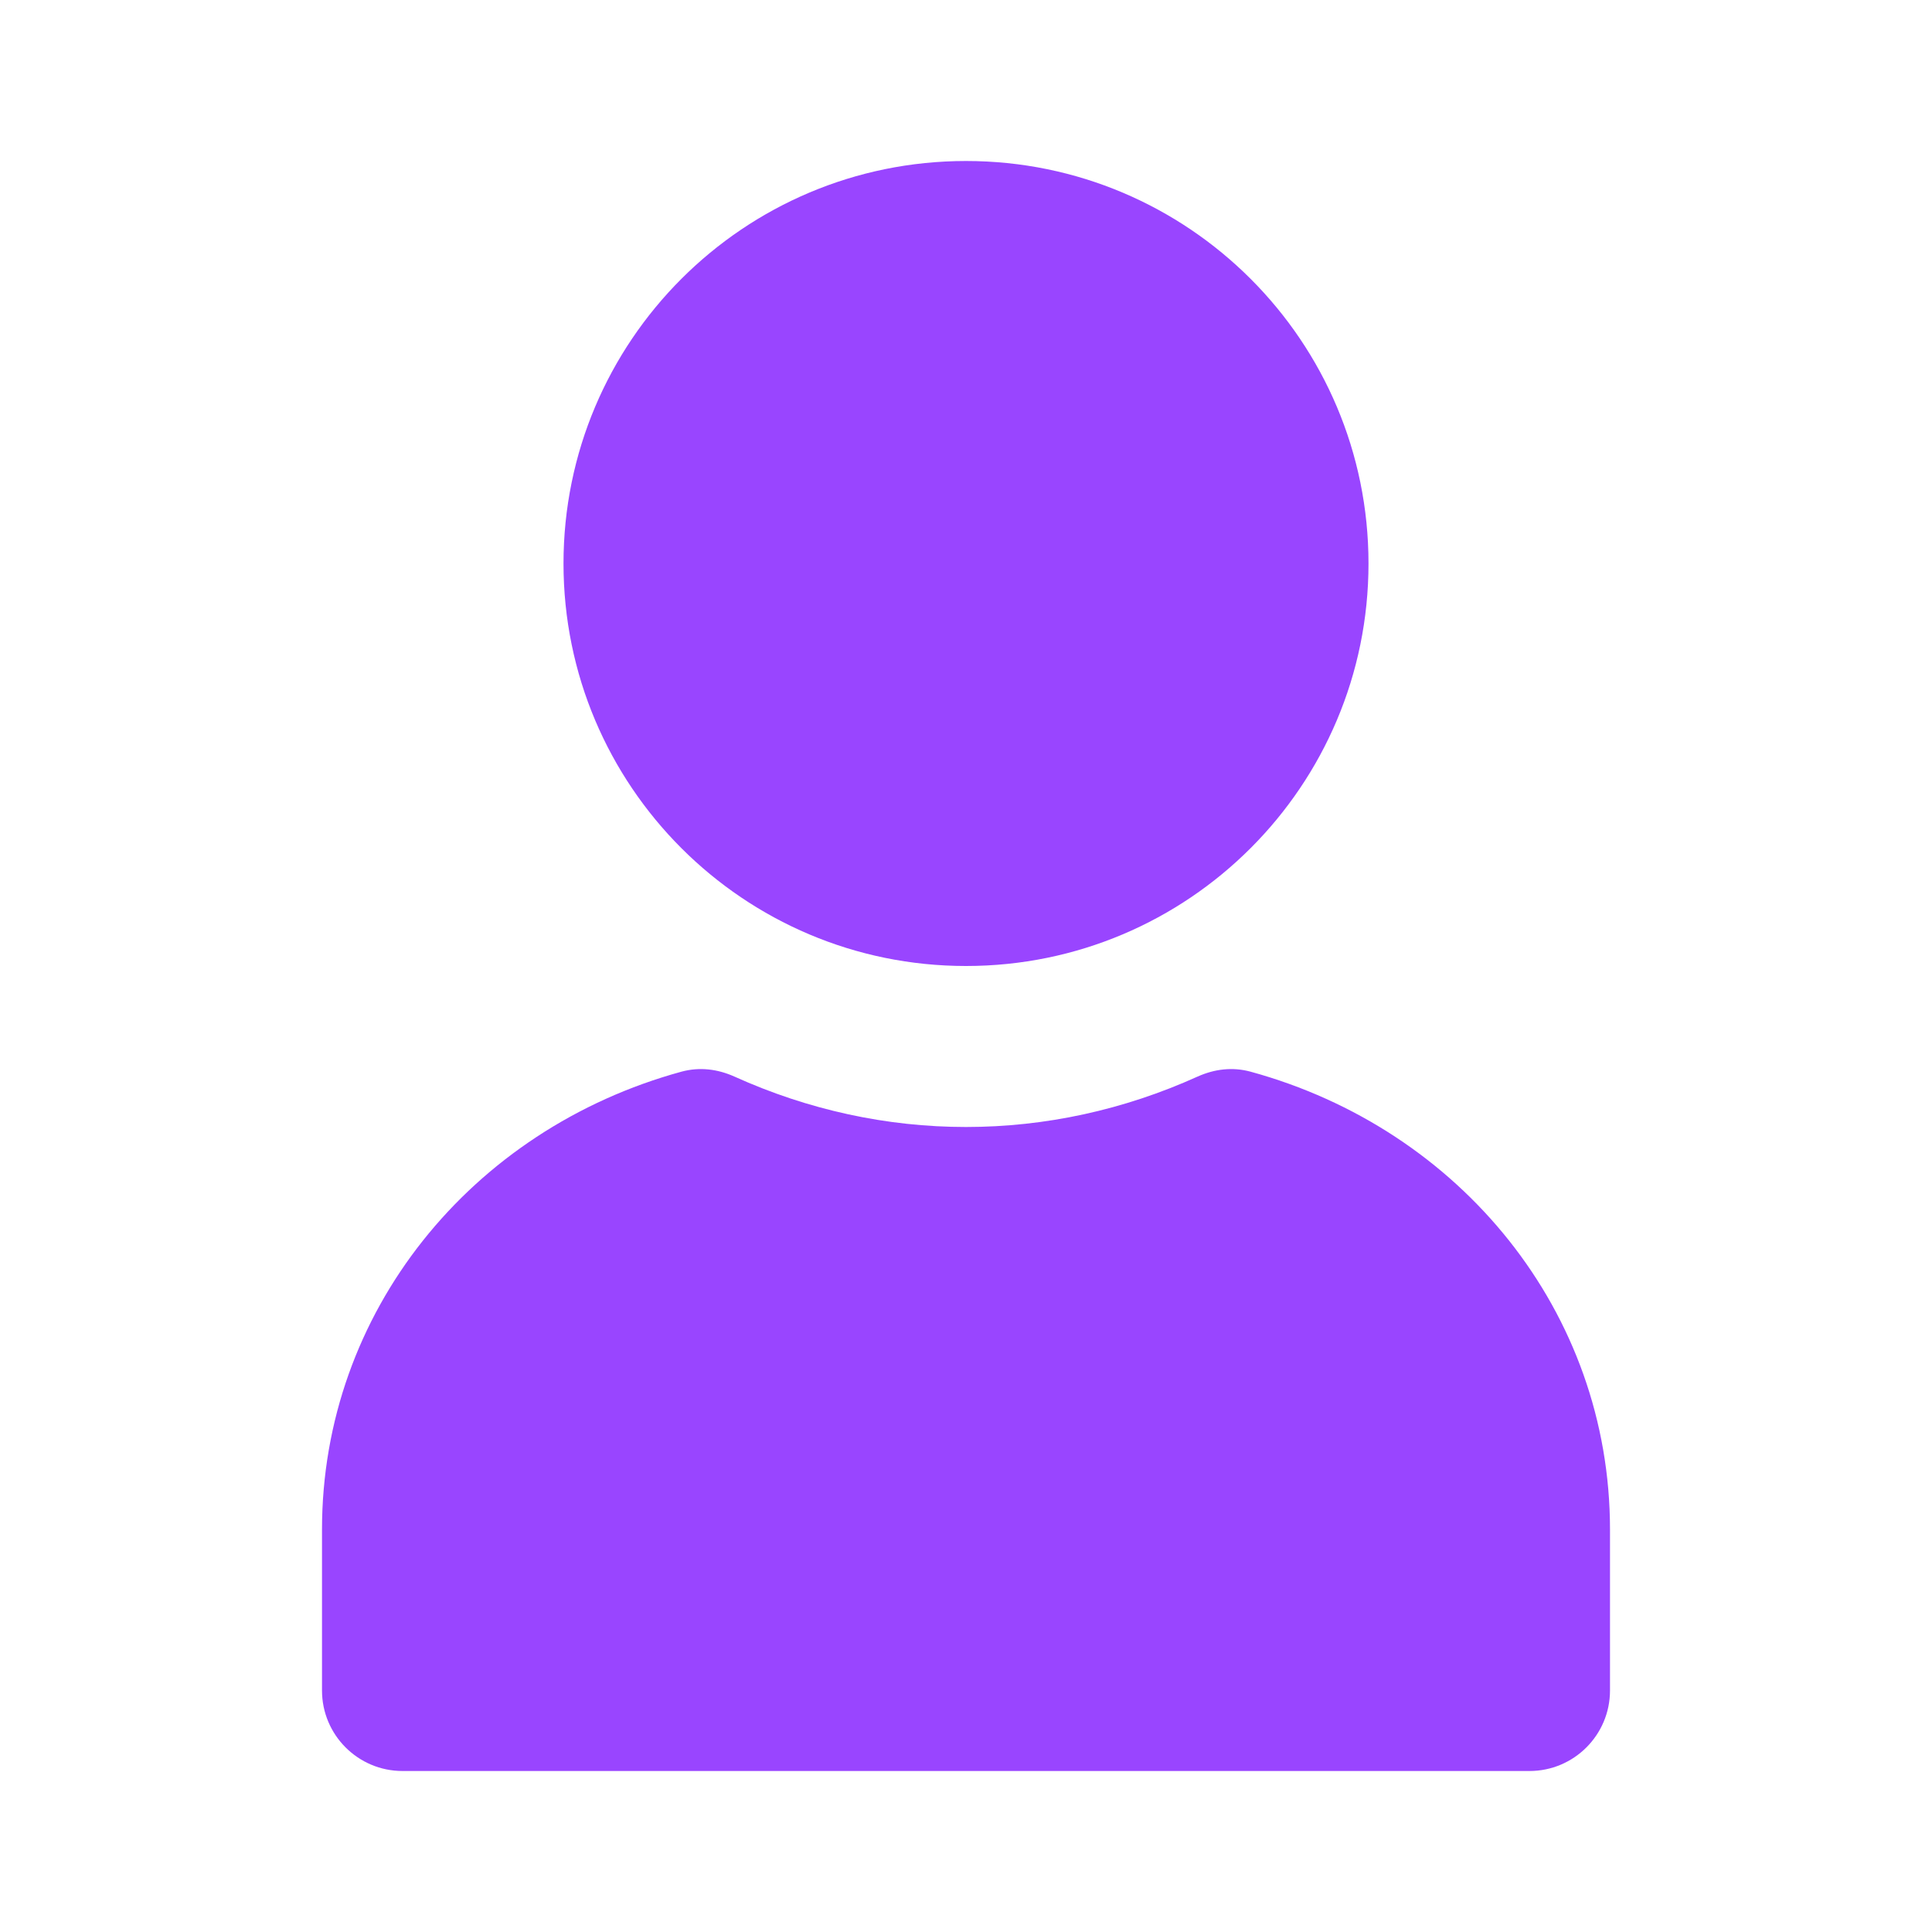
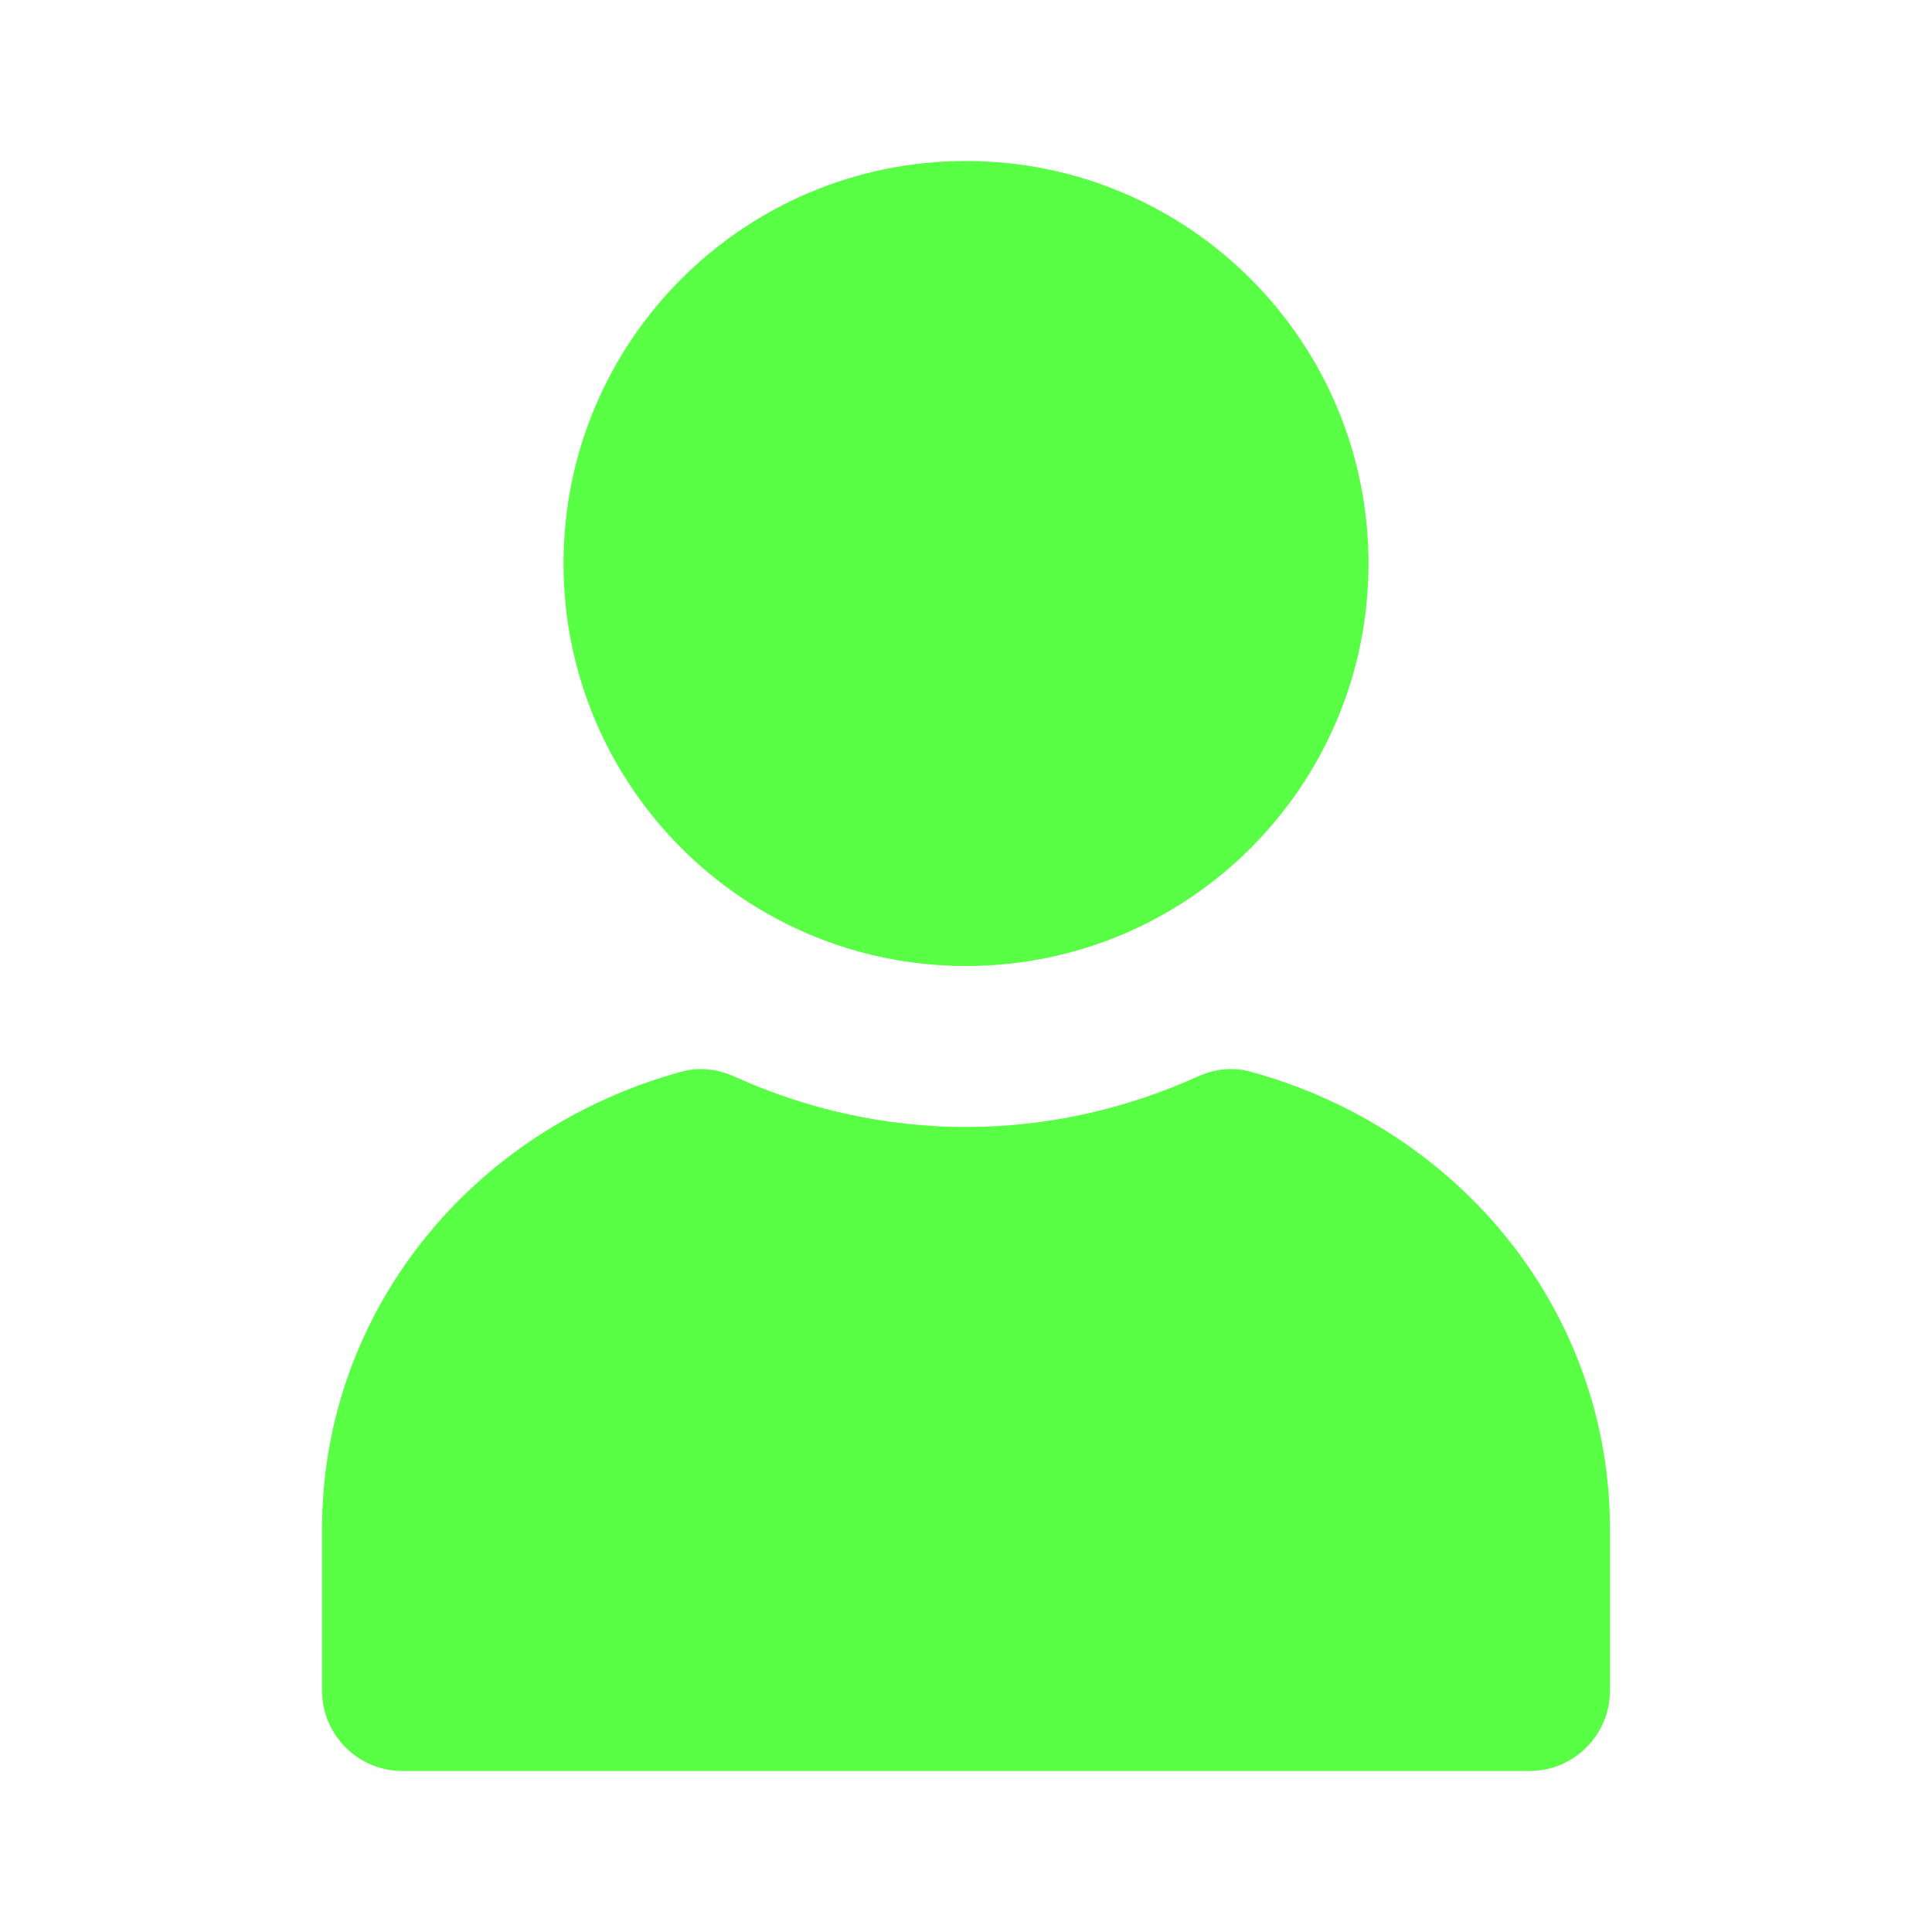
<svg xmlns="http://www.w3.org/2000/svg" width="12" height="12" viewBox="0 0 12 12" fill="none">
-   <path d="M4.234 6.656C2.927 7.013 2 8.15 2 9.5V10.5C2 10.776 2.224 11 2.5 11H9.5C9.776 11 10 10.776 10 10.5V9.5C10 8.15 9.073 7.013 7.766 6.656C7.654 6.626 7.543 6.64 7.438 6.687C6.98 6.894 6.492 7 6 7C5.508 7 5.02 6.894 4.562 6.687C4.457 6.64 4.346 6.626 4.234 6.656Z" fill="#9945FF" />
-   <path d="M6 1C4.619 1 3.5 2.119 3.5 3.5C3.5 4.881 4.619 6 6 6C7.381 6 8.5 4.881 8.5 3.5C8.5 2.119 7.381 1 6 1Z" fill="#9945FF" />
+   <path d="M4.234 6.656C2.927 7.013 2 8.15 2 9.5V10.5C2 10.776 2.224 11 2.5 11H9.5C9.776 11 10 10.776 10 10.5V9.5C10 8.15 9.073 7.013 7.766 6.656C7.654 6.626 7.543 6.64 7.438 6.687C6.98 6.894 6.492 7 6 7C5.508 7 5.02 6.894 4.562 6.687C4.457 6.64 4.346 6.626 4.234 6.656Z" fill="#58ff44" />
+   <path d="M6 1C4.619 1 3.5 2.119 3.5 3.5C3.5 4.881 4.619 6 6 6C7.381 6 8.5 4.881 8.5 3.5C8.5 2.119 7.381 1 6 1Z" fill="#58ff44" />
</svg>
